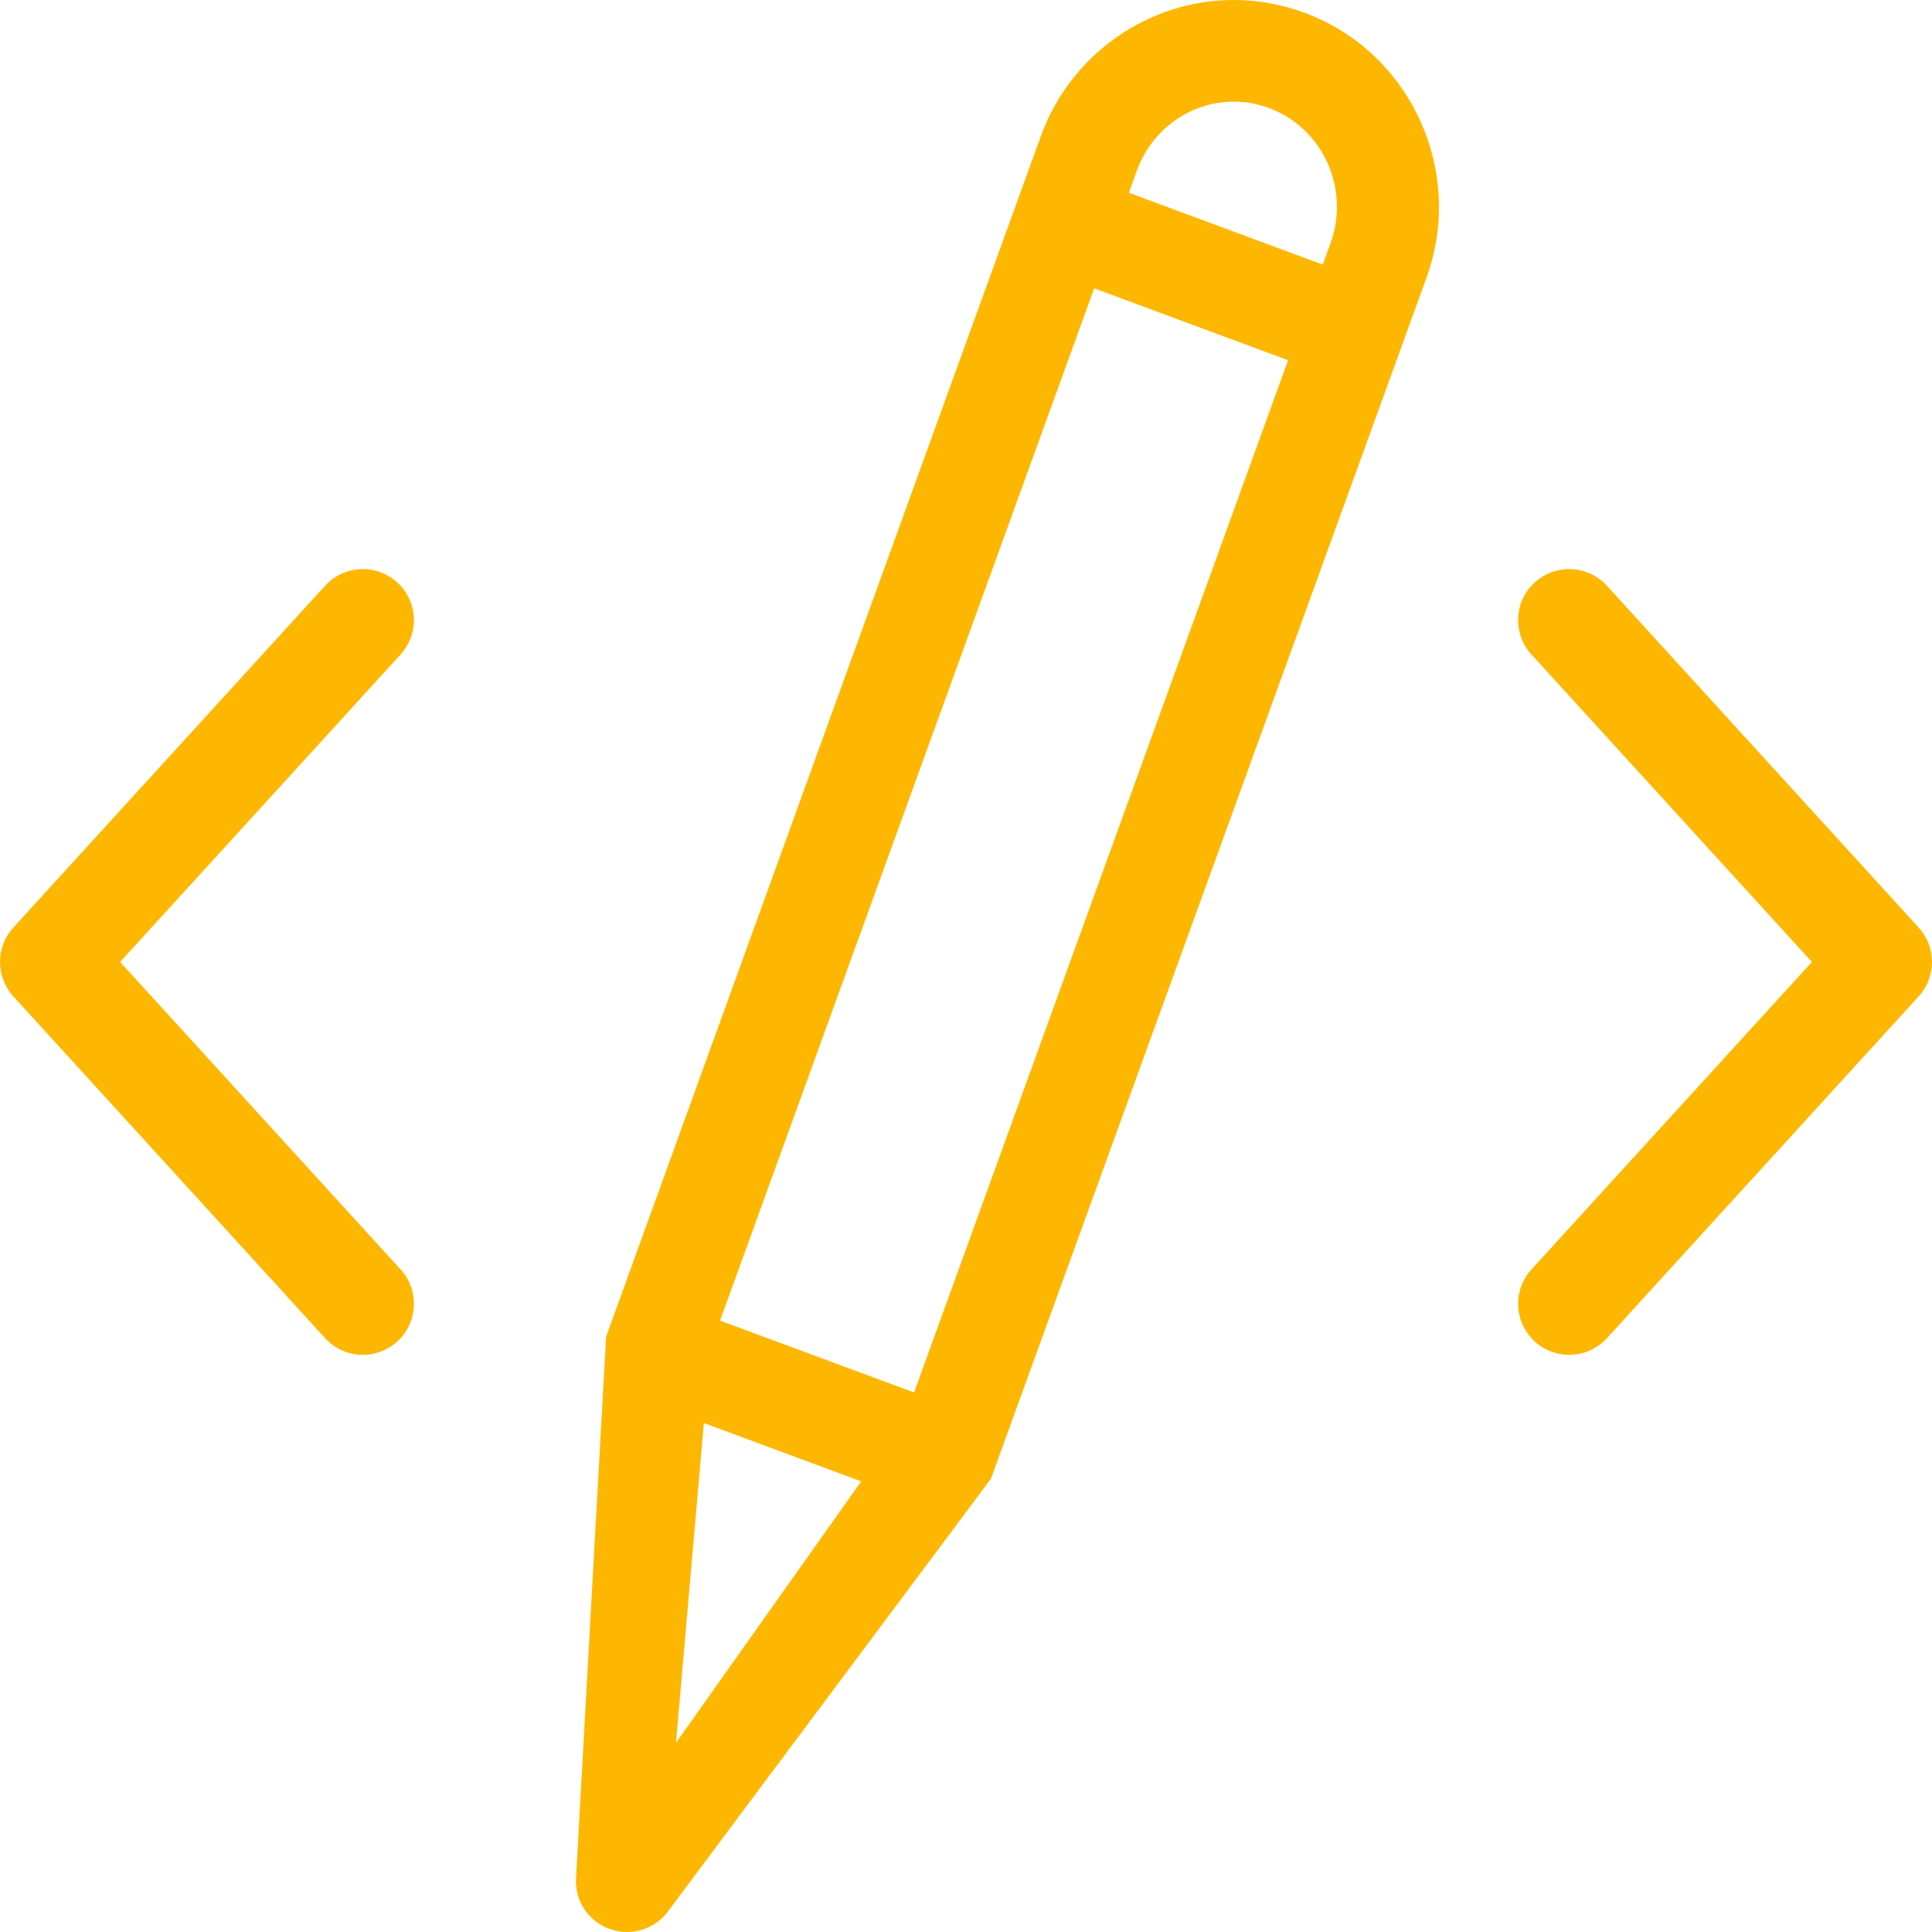
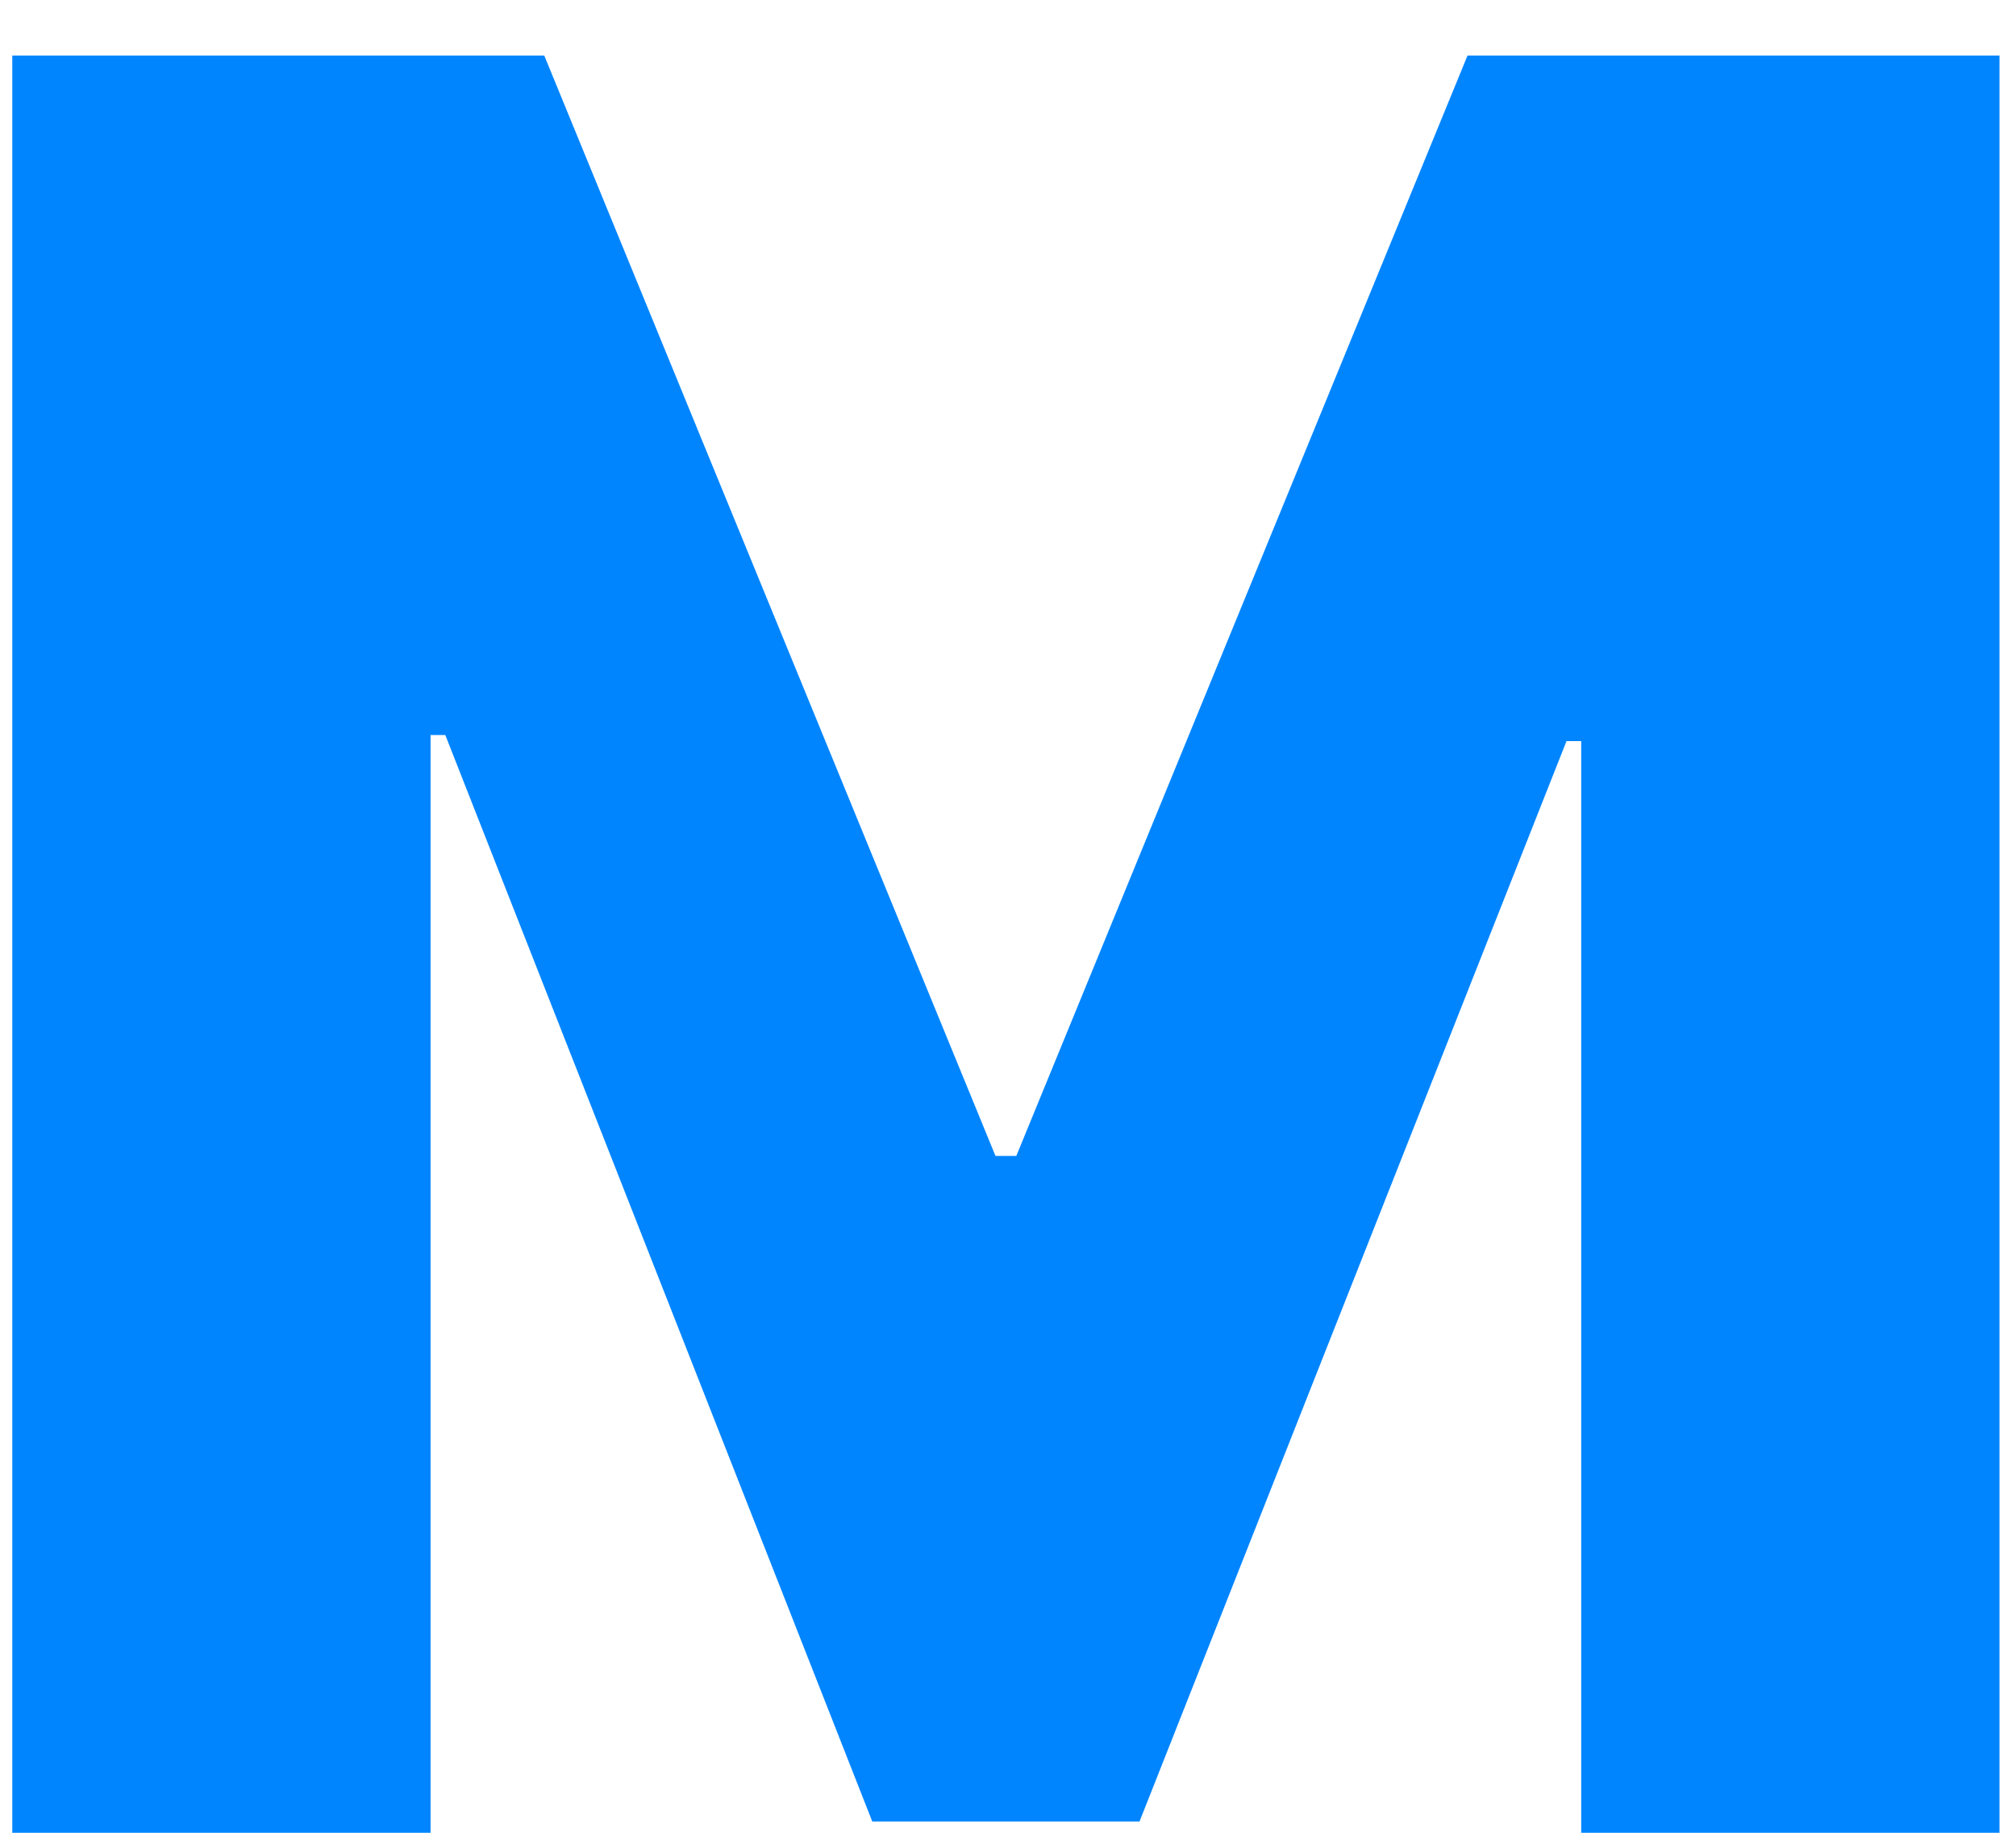
- <svg xmlns="http://www.w3.org/2000/svg" width="90" height="90" viewBox="0 0 90 90" fill="none">
-   <path d="M16.903 63.114C16.258 63.114 15.615 62.853 15.146 62.339L0.621 46.415C-0.207 45.507 -0.207 44.117 0.621 43.21L15.146 27.285C16.031 26.316 17.535 26.247 18.505 27.131C19.475 28.017 19.544 29.521 18.659 30.49L5.595 44.812L18.66 59.134C19.545 60.103 19.476 61.608 18.506 62.493C18.049 62.908 17.475 63.114 16.903 63.114Z" fill="#FEB700" />
-   <path d="M73.097 63.114C72.525 63.114 71.952 62.909 71.496 62.493C70.526 61.608 70.457 60.104 71.342 59.134L84.406 44.813L71.342 30.49C70.457 29.52 70.526 28.015 71.496 27.131C72.466 26.247 73.969 26.316 74.854 27.285L89.379 43.21C90.207 44.118 90.207 45.508 89.379 46.415L74.854 62.339C74.385 62.853 73.742 63.114 73.097 63.114Z" fill="#FEB700" />
-   <path d="M60.772 0.595C59.707 0.2 58.596 0 57.47 0C53.473 0 49.864 2.545 48.491 6.332C48.491 6.332 28.25 62.21 28.235 62.267C28.228 62.289 26.836 87.455 26.836 87.455C26.756 88.516 27.395 89.499 28.398 89.859C28.663 89.955 28.936 90 29.206 90C29.959 90 30.687 89.643 31.142 89.007C31.142 89.007 46.159 68.893 46.162 68.885C46.19 68.824 66.451 12.939 66.451 12.939C68.258 7.961 65.71 2.425 60.772 0.595ZM42.581 64.866L33.543 61.519L50.971 13.433L60.005 16.782L42.581 64.866ZM52.963 7.939C53.658 6.022 55.469 4.735 57.47 4.735C58.028 4.735 58.582 4.835 59.115 5.033C61.619 5.96 62.904 8.784 61.98 11.33L61.619 12.327L52.587 8.979L52.963 7.939ZM31.491 81.184L32.789 66.292L40.119 69.007L31.491 81.184Z" fill="#FEB700" />
+ <svg xmlns="http://www.w3.org/2000/svg" width="33" height="30" viewBox="0 0 33 30" fill="none">
+   <path d="M0.201 0.909H8.909L16.295 18.921H16.636L24.022 0.909H32.73V30H25.883V12.131H25.642L18.653 29.815H14.278L7.289 12.031H7.048V30H0.201V0.909Z" fill="#0085FF" />
</svg>
